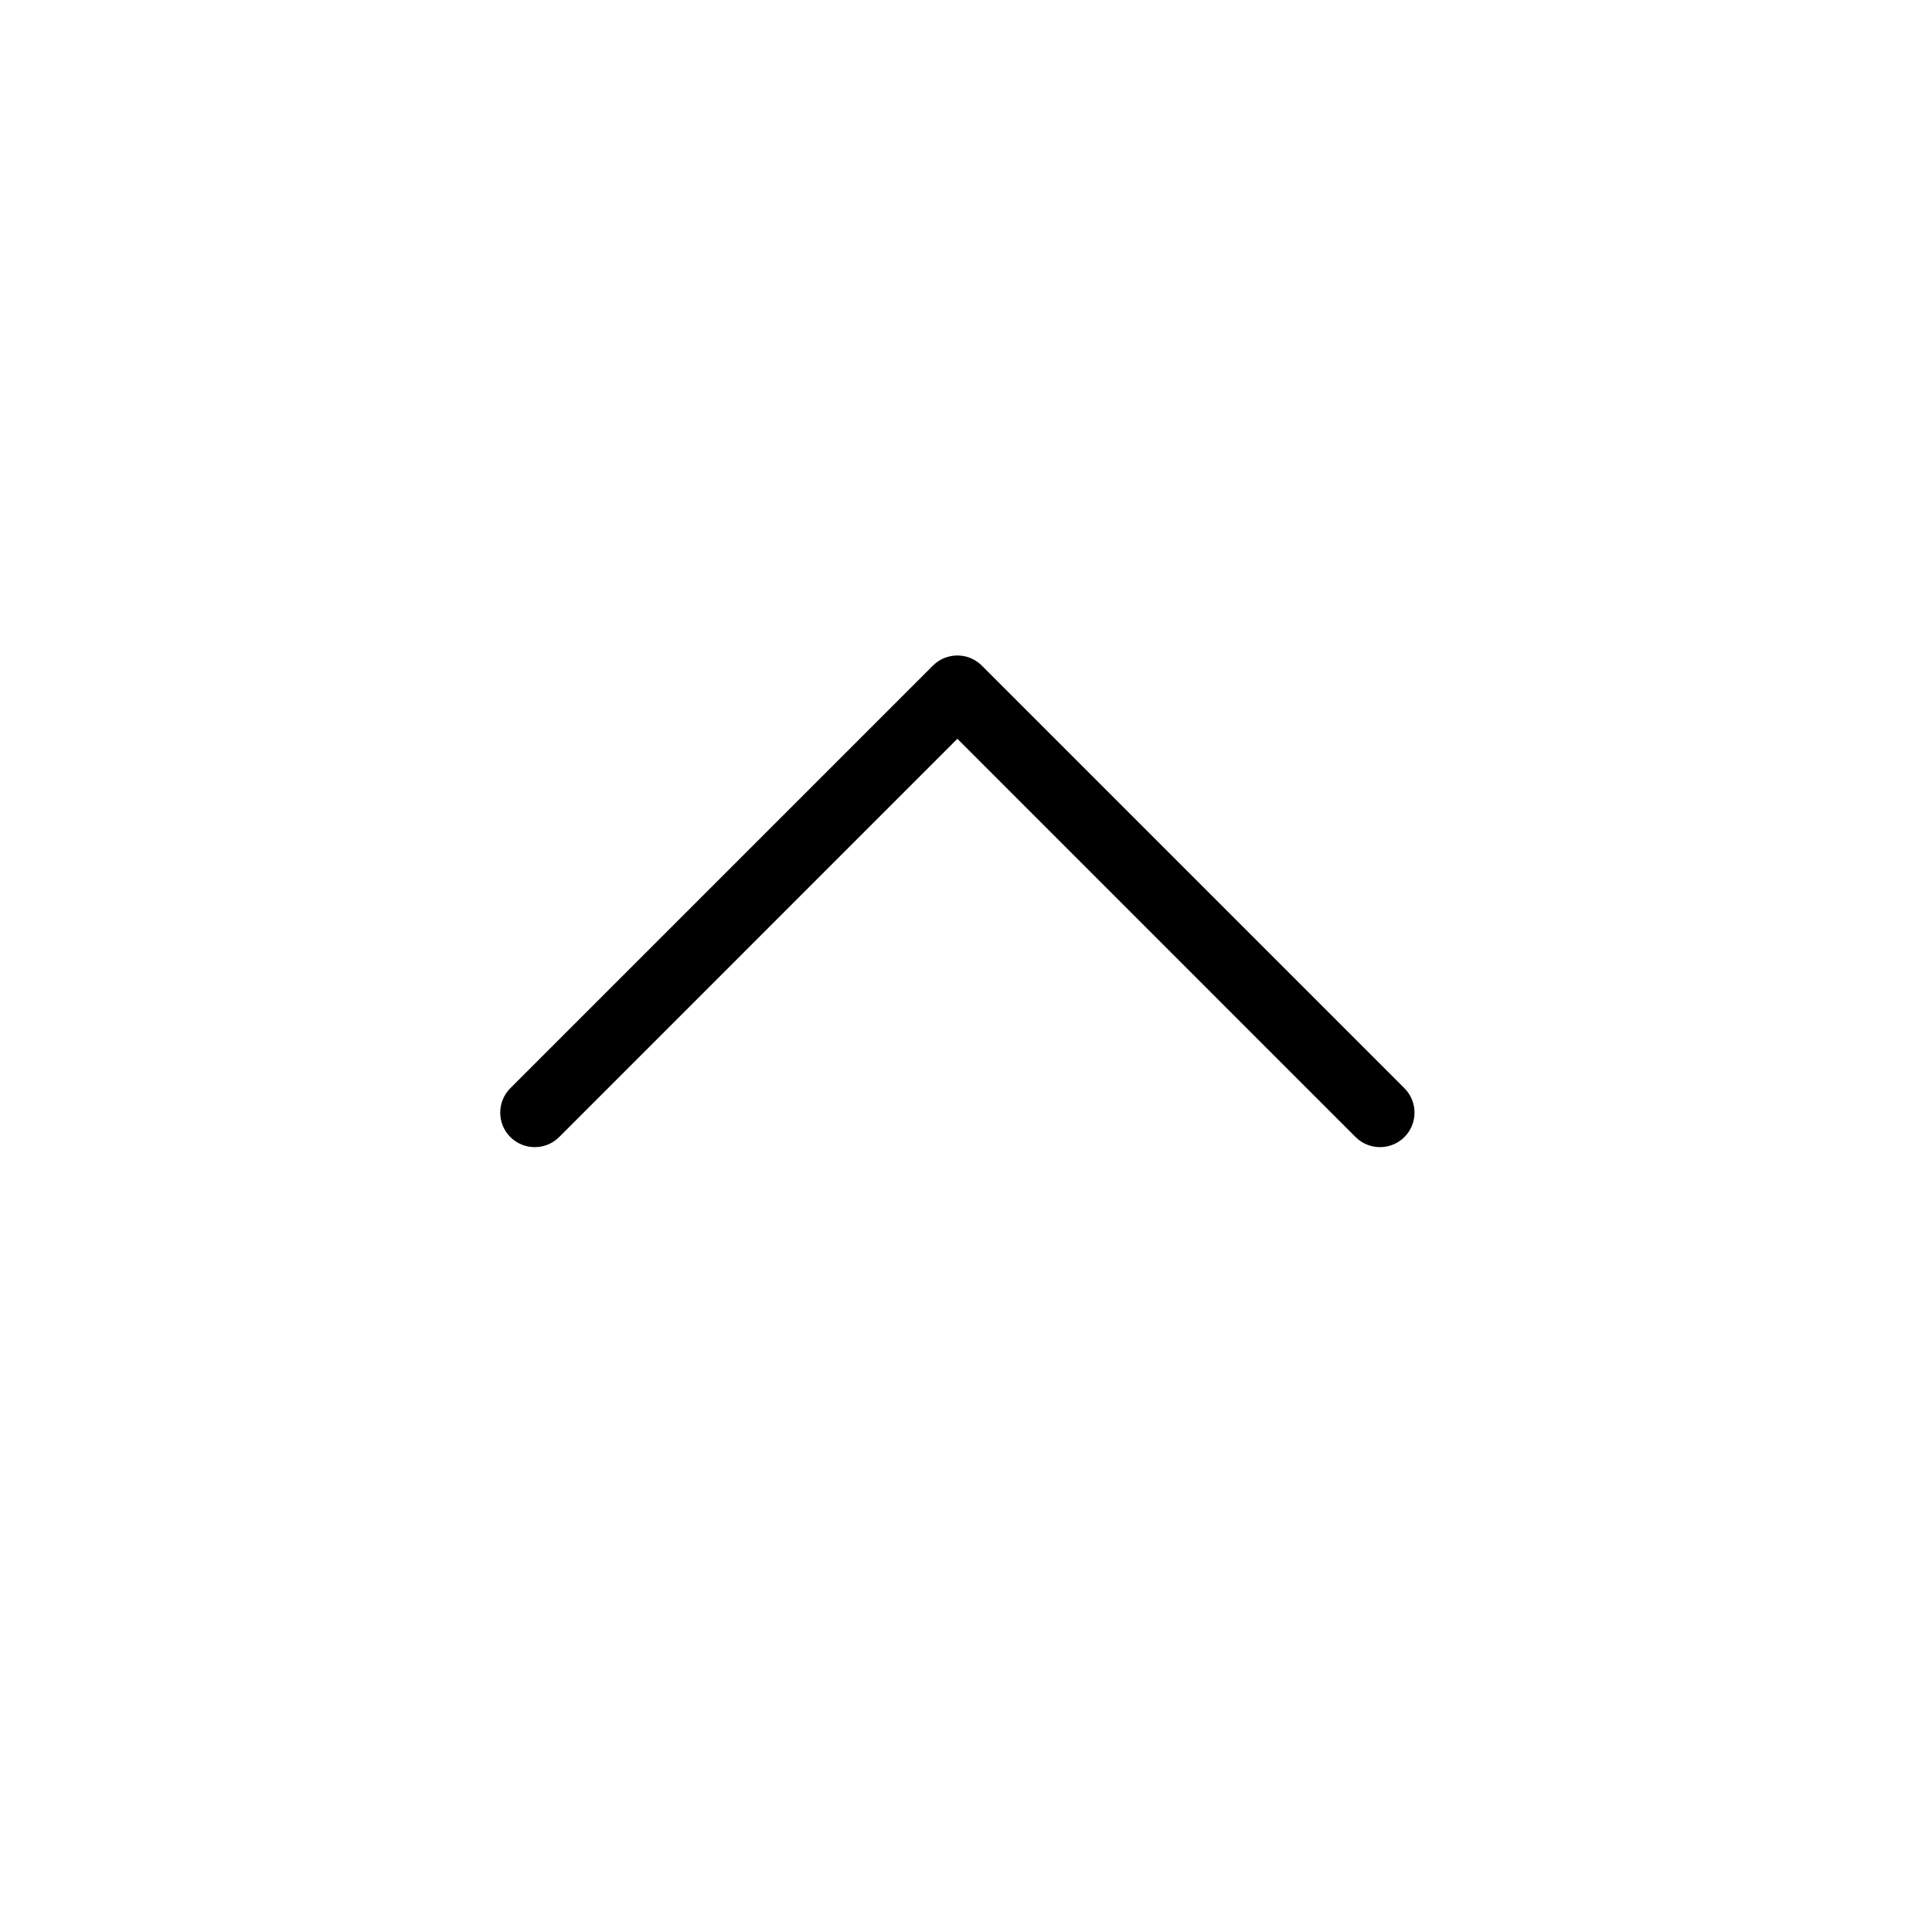
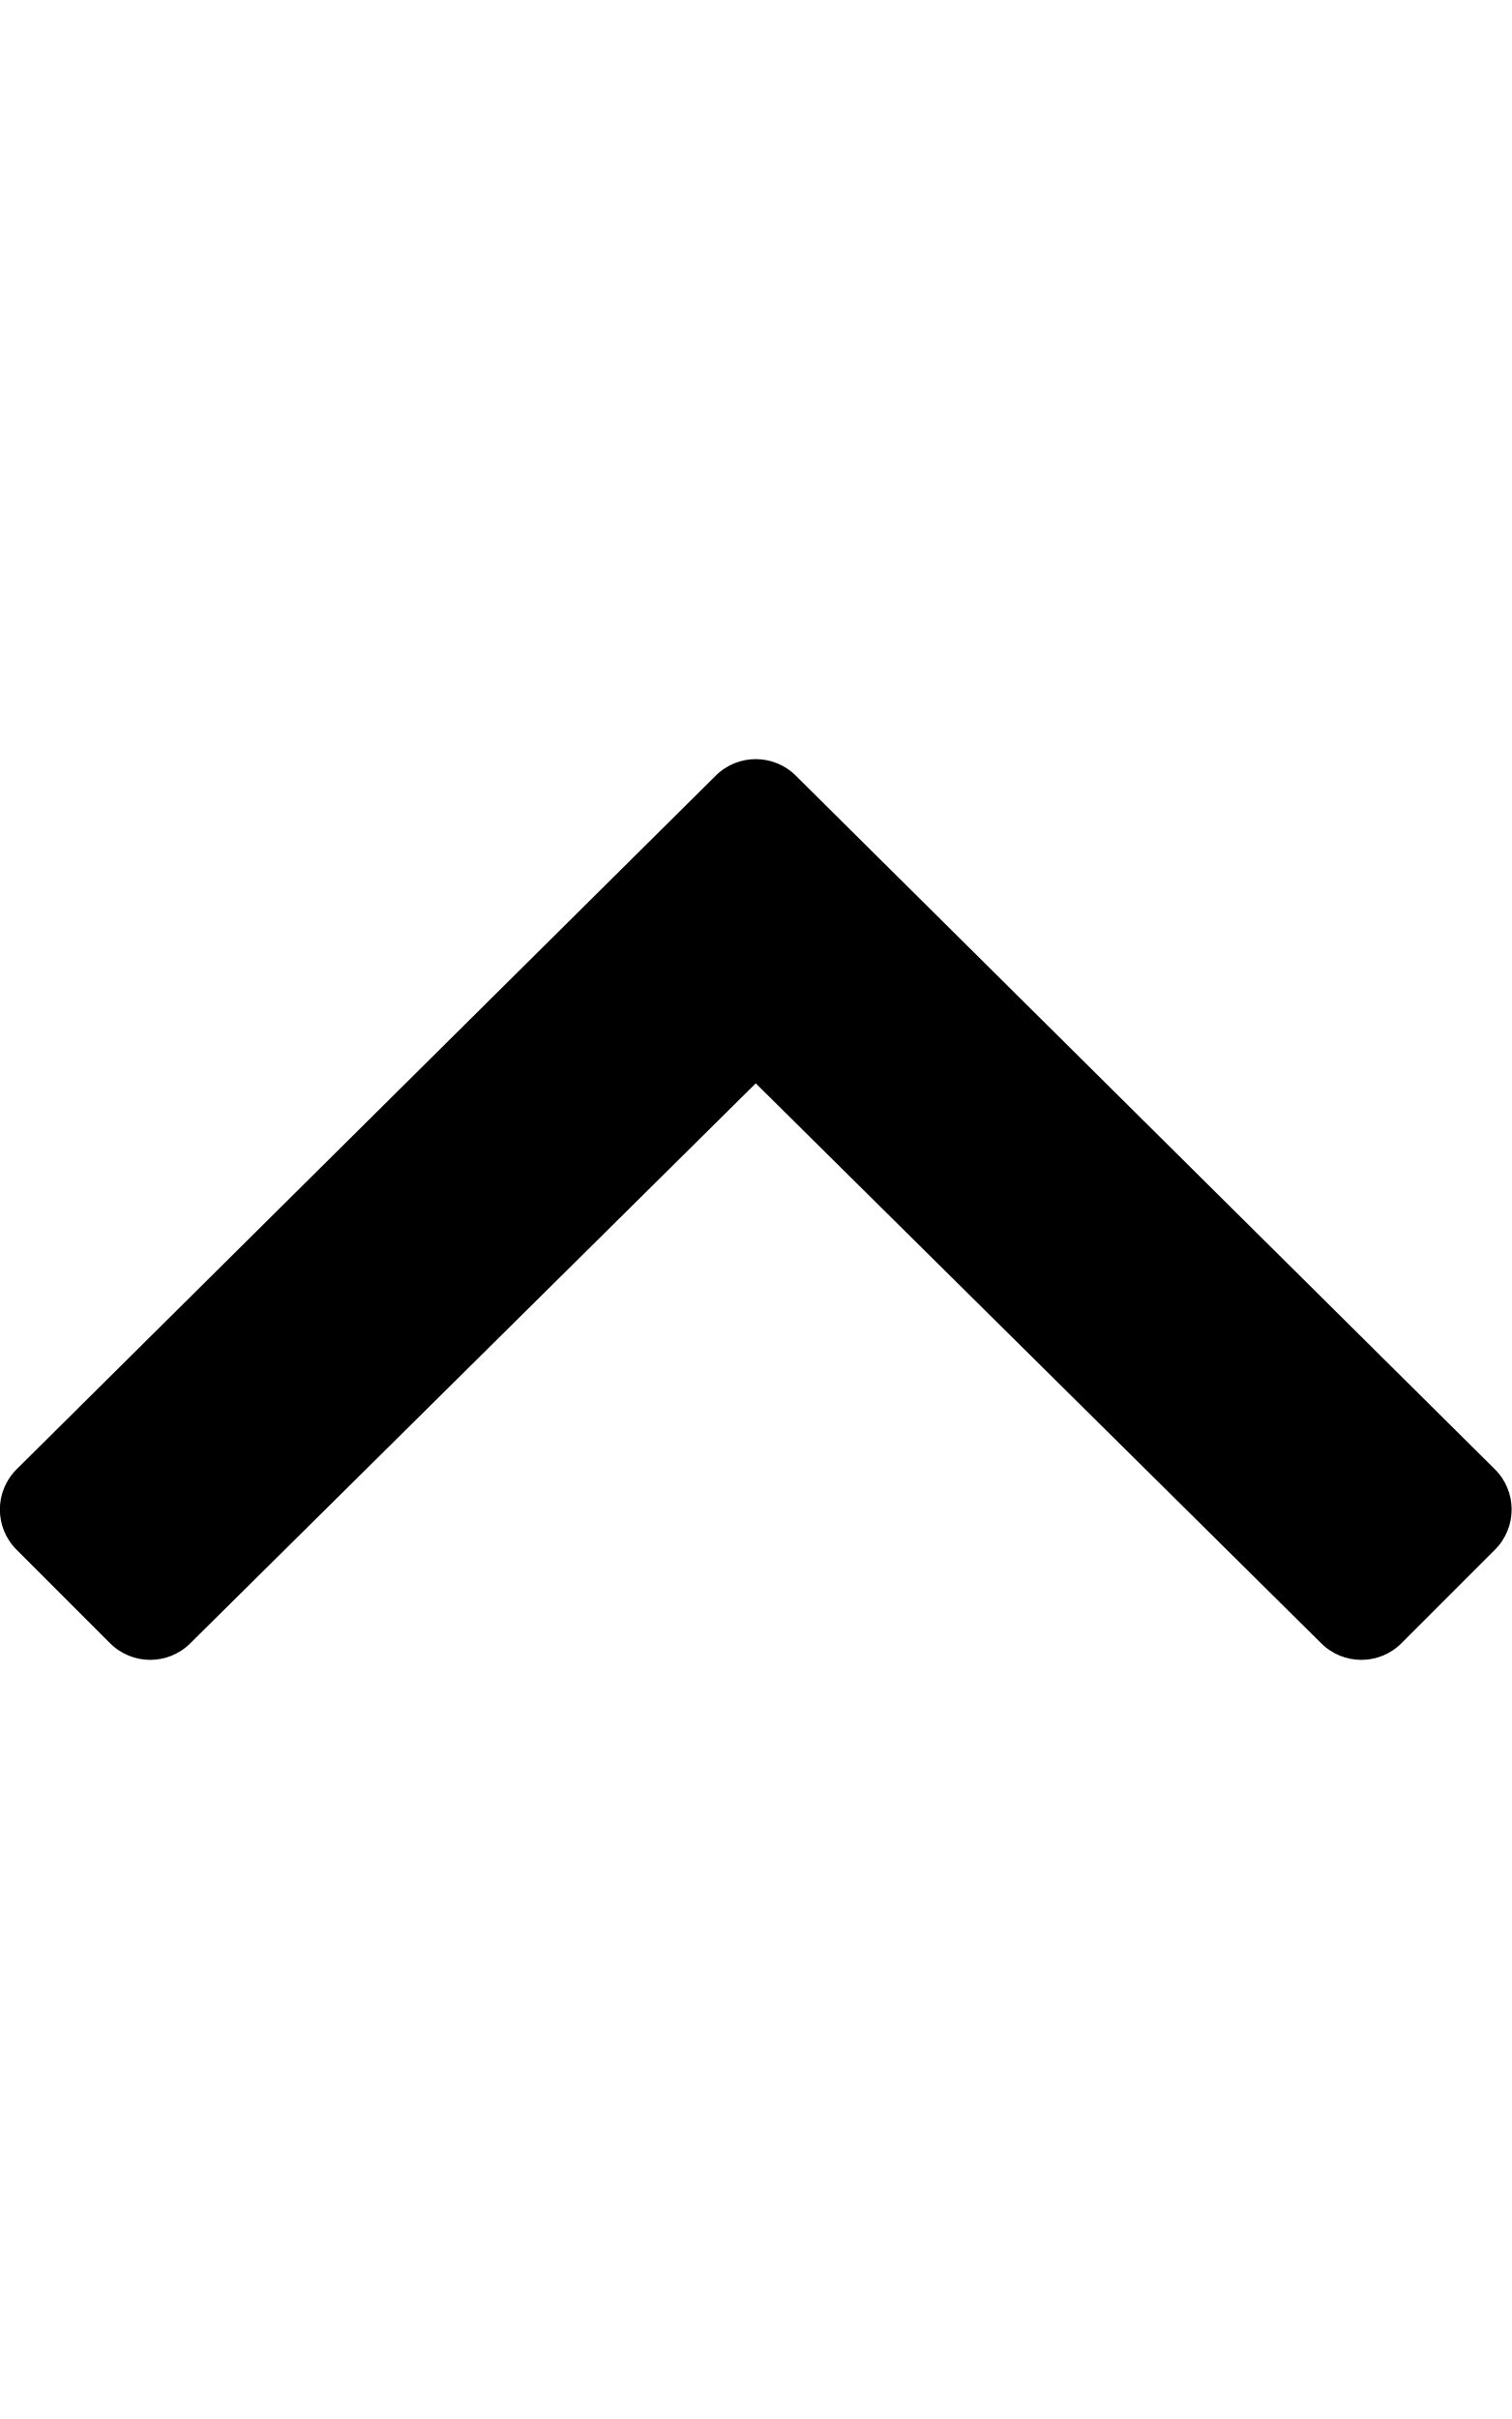
- <svg xmlns="http://www.w3.org/2000/svg" width="28" height="28" viewBox="0 0 28 28">
-   <path fill-rule="evenodd" clip-rule="evenodd" d="M20.354 16.479C20.158 16.674 19.842 16.674 19.646 16.479L13.875 10.707L8.104 16.479C7.908 16.674 7.592 16.674 7.396 16.479C7.201 16.283 7.201 15.967 7.396 15.771L13.521 9.646C13.717 9.451 14.033 9.451 14.229 9.646L20.354 15.771C20.549 15.967 20.549 16.283 20.354 16.479Z" />
+ <svg xmlns="http://www.w3.org/2000/svg" aria-hidden="true" focusable="false" data-prefix="far" data-icon="angle-up" class="svg-inline--fa fa-angle-up fa-w-10" role="img" viewBox="0 0 320 512">
+   <path fill="currentColor" d="M168.5 164.2l148 146.8c4.7 4.7 4.7 12.3 0 17l-19.8 19.8c-4.7 4.7-12.3 4.7-17 0L160 229.3 40.3 347.8c-4.7 4.7-12.3 4.7-17 0L3.5 328c-4.7-4.7-4.7-12.3 0-17l148-146.8c4.7-4.7 12.3-4.7 17 0z" />
</svg>
